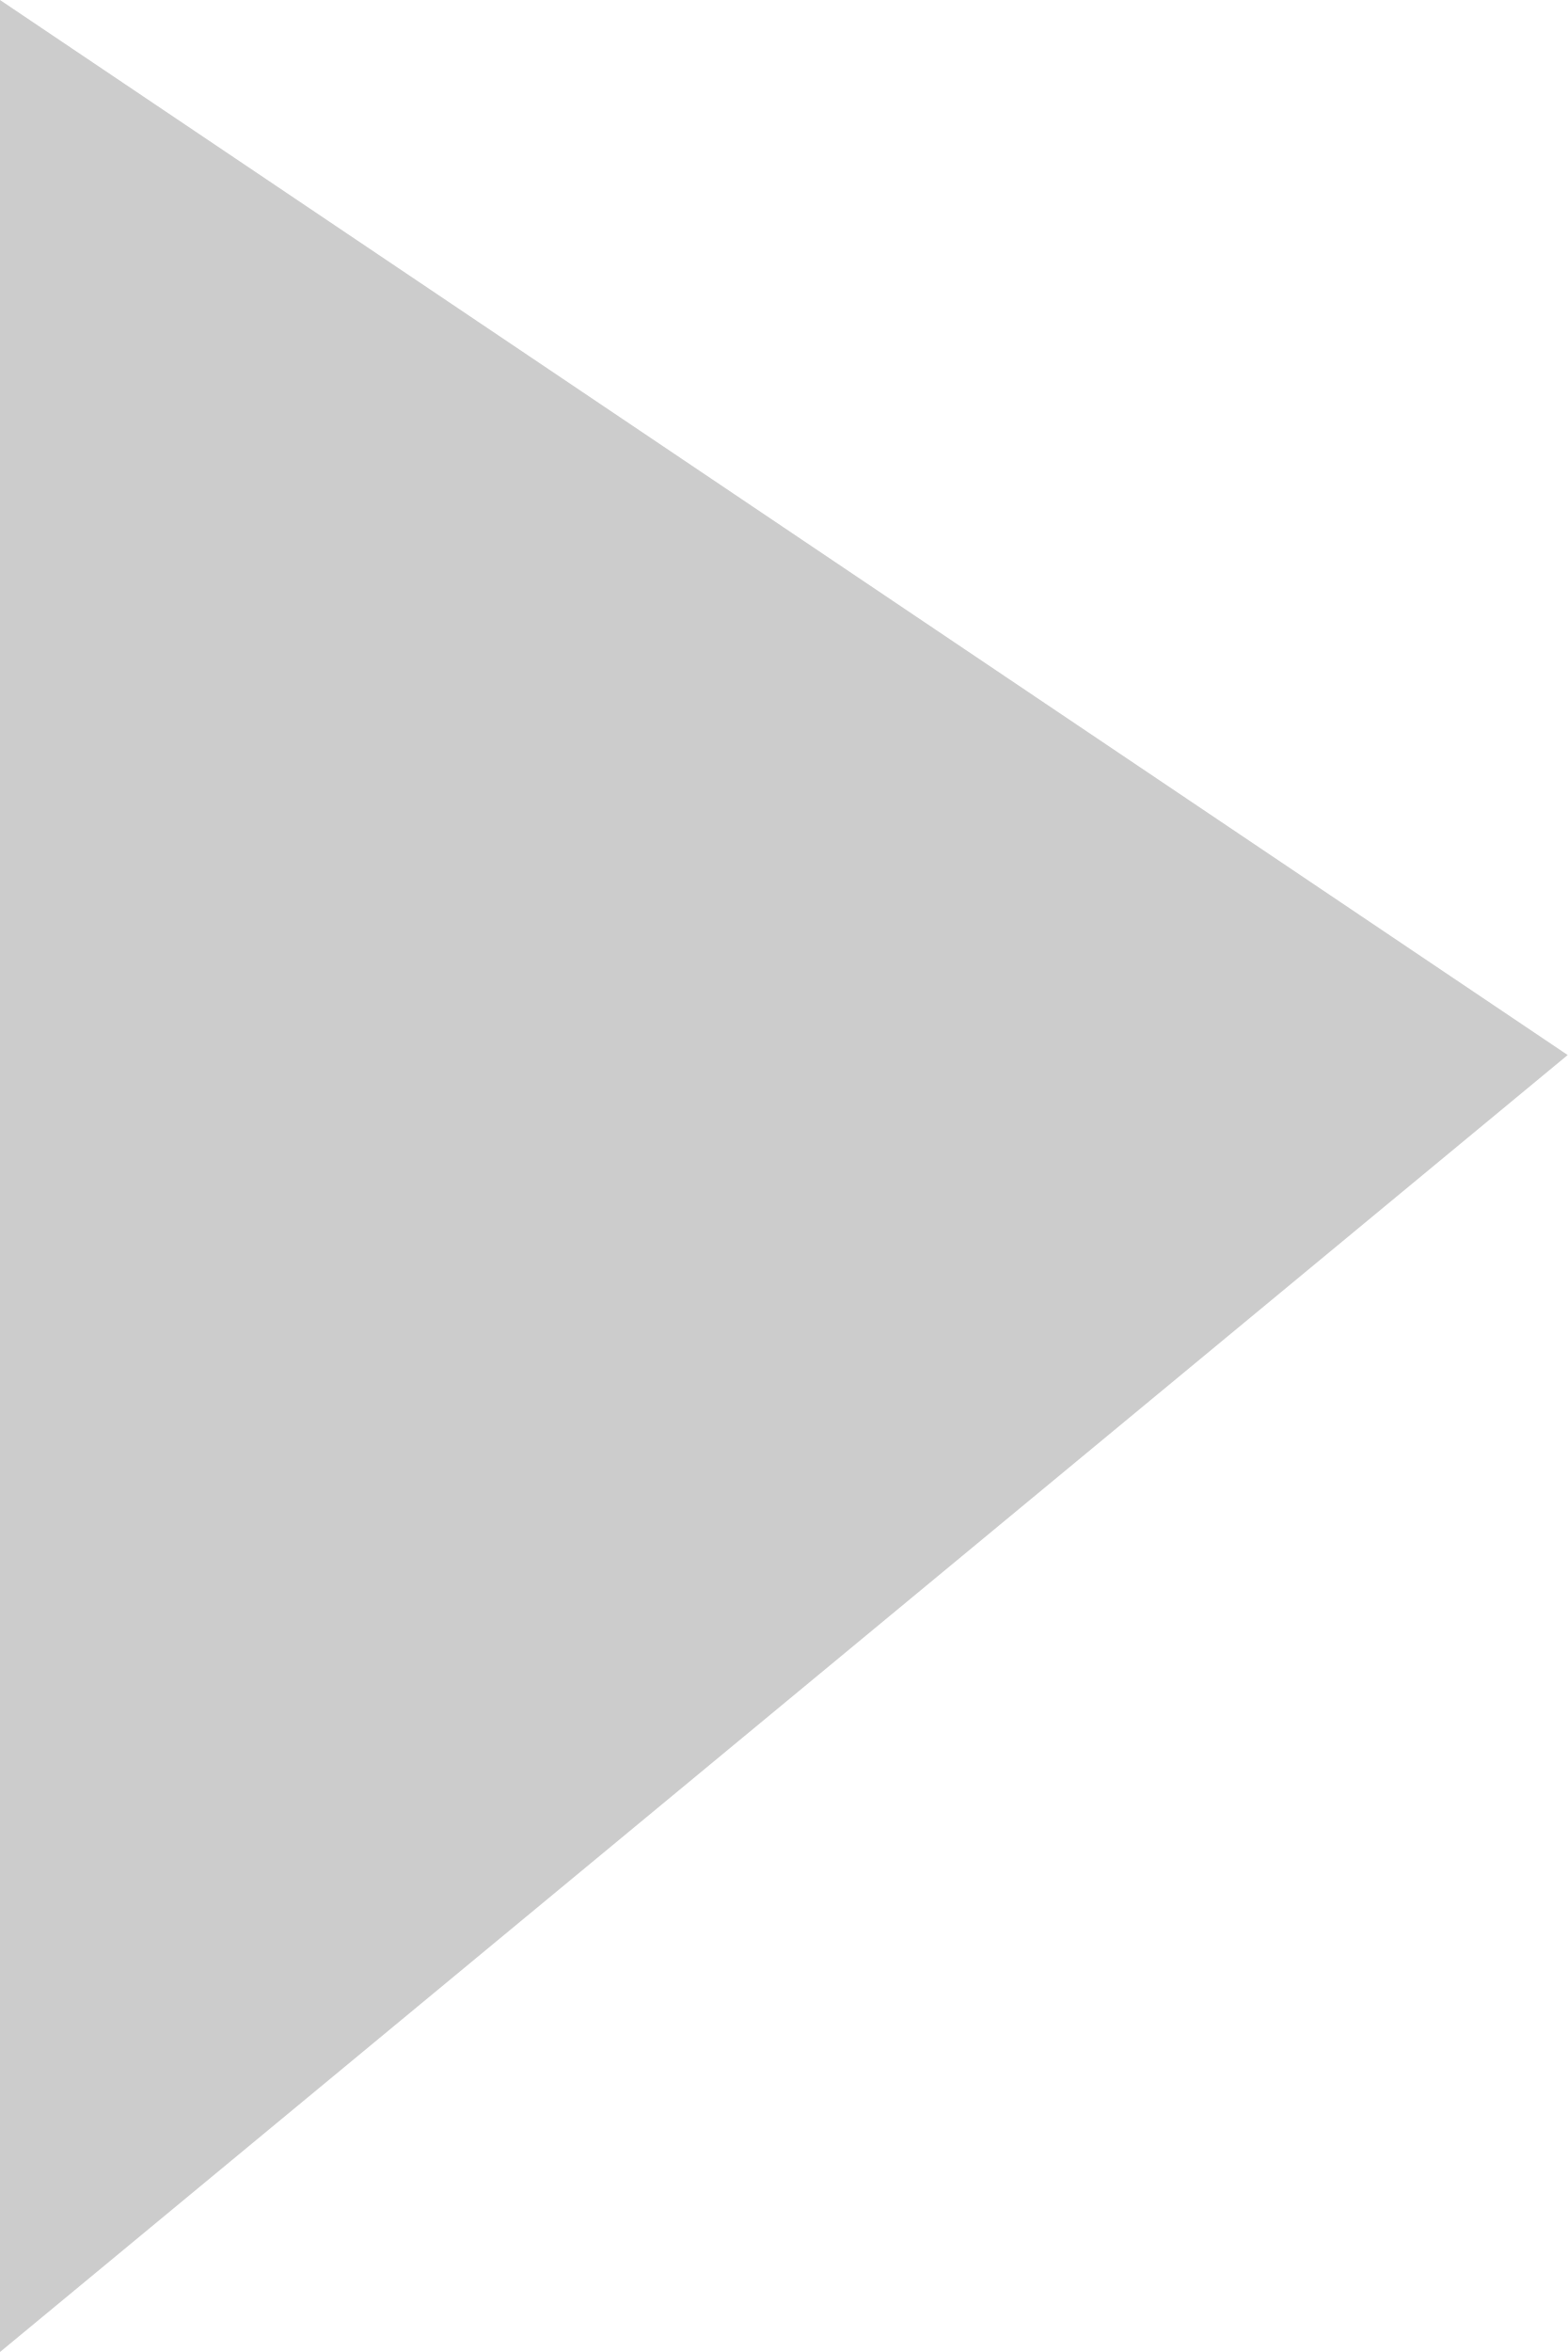
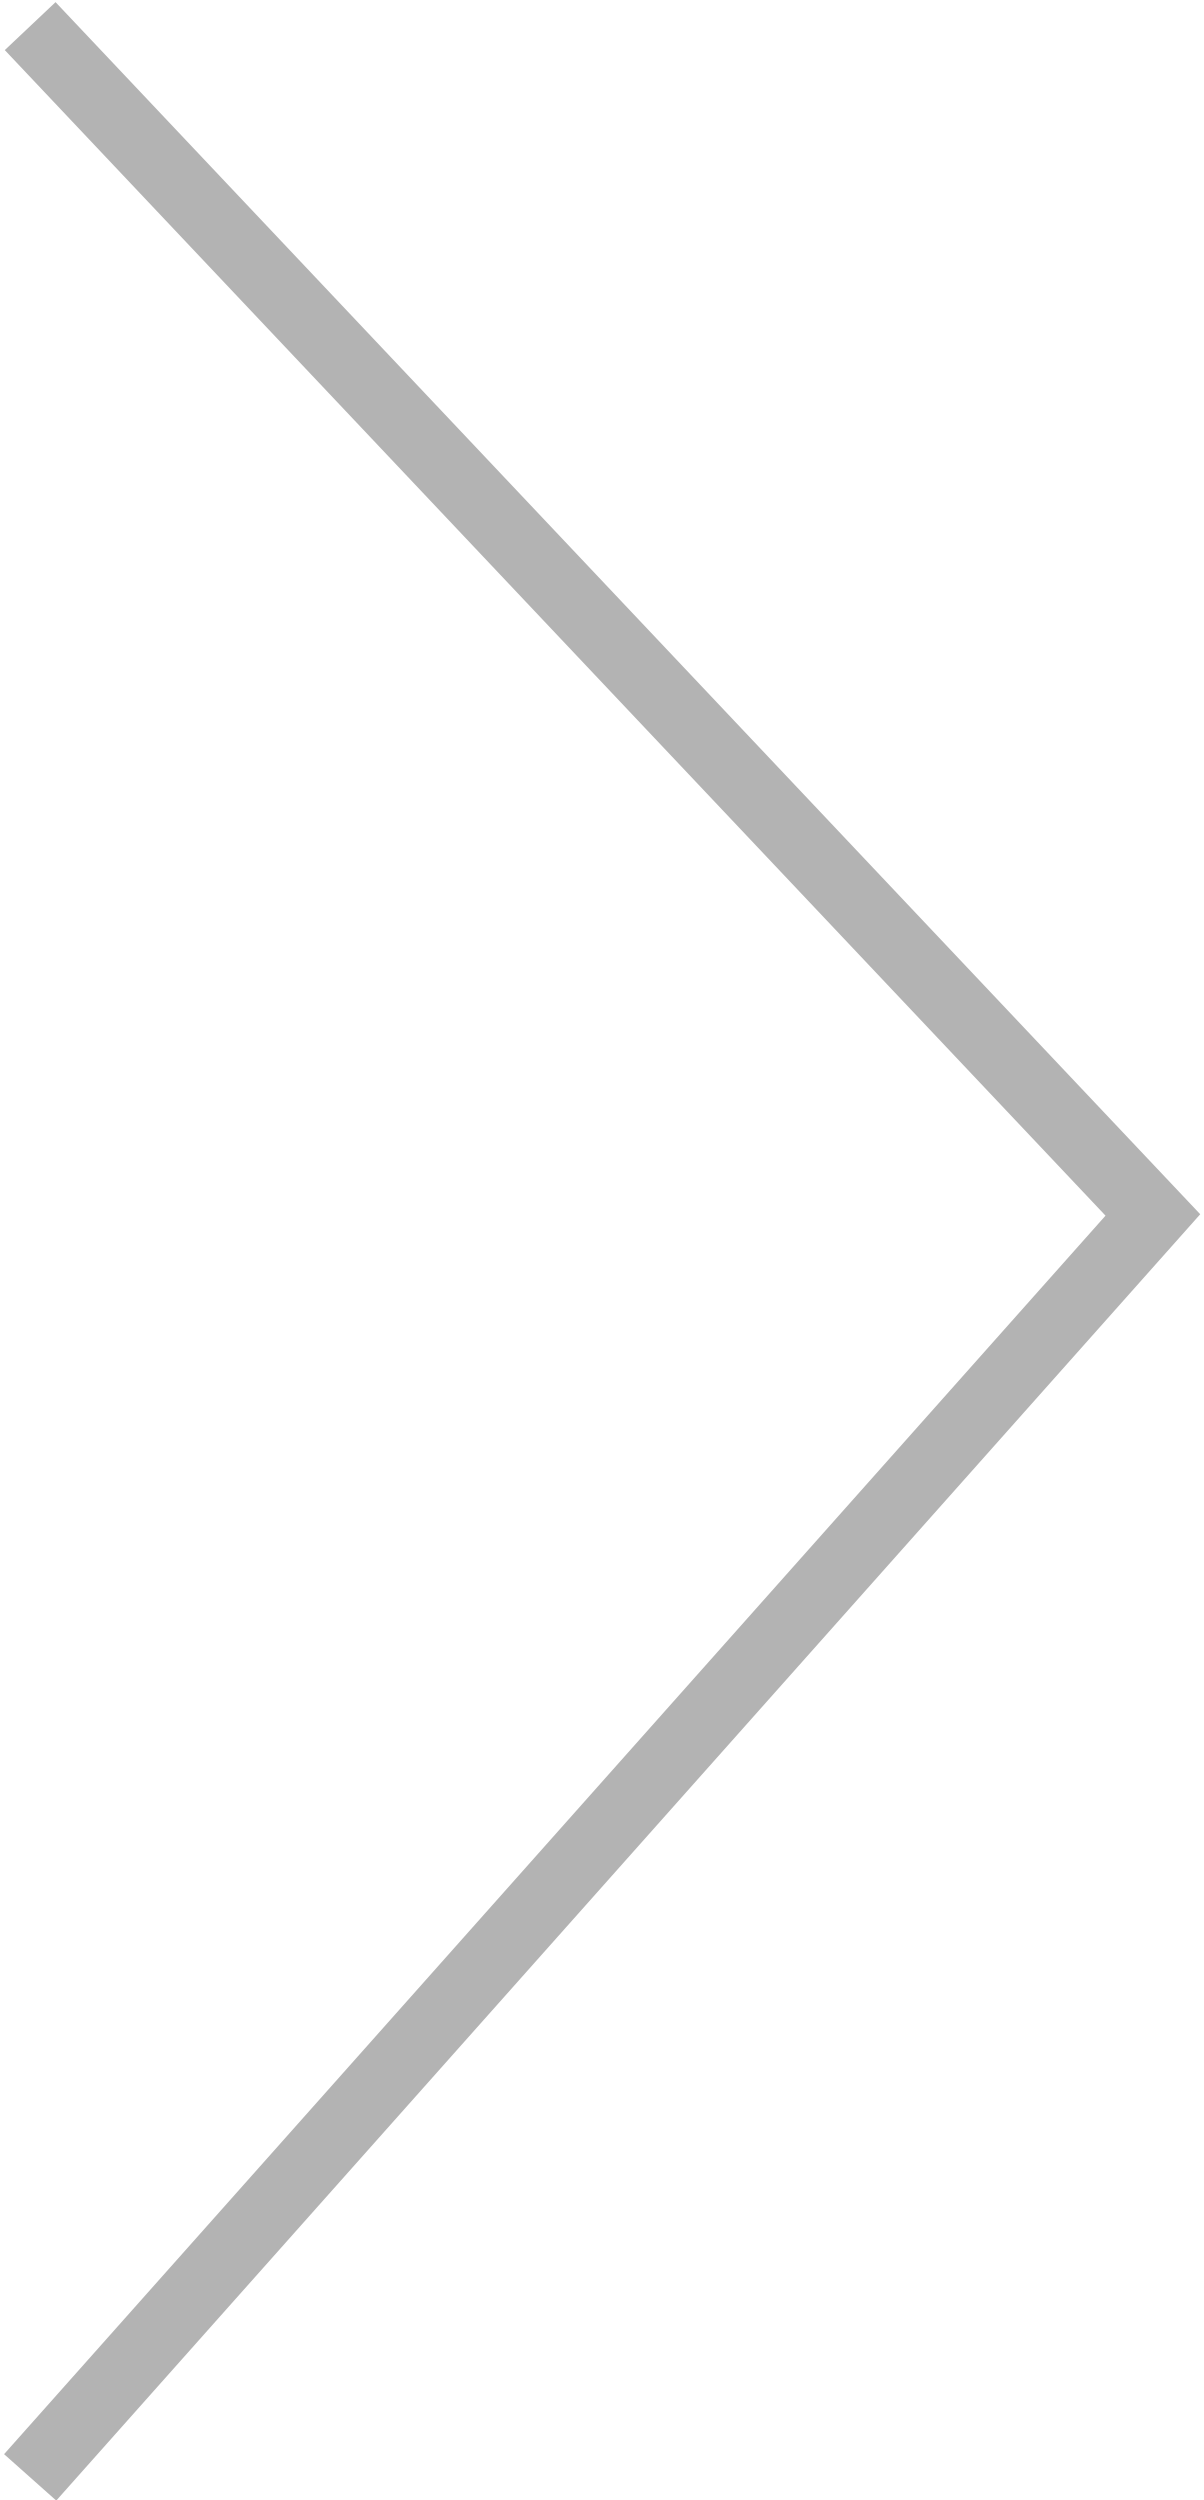
- <svg xmlns="http://www.w3.org/2000/svg" version="1.1" id="Layer_1" x="0px" y="0px" width="20px" height="30px" viewBox="0 0 20 30" enable-background="new 0 0 20 30" xml:space="preserve">
-   <polygon fill="#CCCCCC" points="0,0 0,30 20,13.457 " />
+ <svg xmlns="http://www.w3.org/2000/svg" version="1.1" id="Layer_1" x="0px" y="0px" width="17.242px" height="35.802px" viewBox="0 0 17.242 35.802" enable-background="new 0 0 17.242 35.802" xml:space="preserve">
+   <polyline fill="none" stroke="#B3B3B3" stroke-miterlimit="10" points="0.432,0.374 16.51,17.399 0.432,35.478 " />
</svg>
